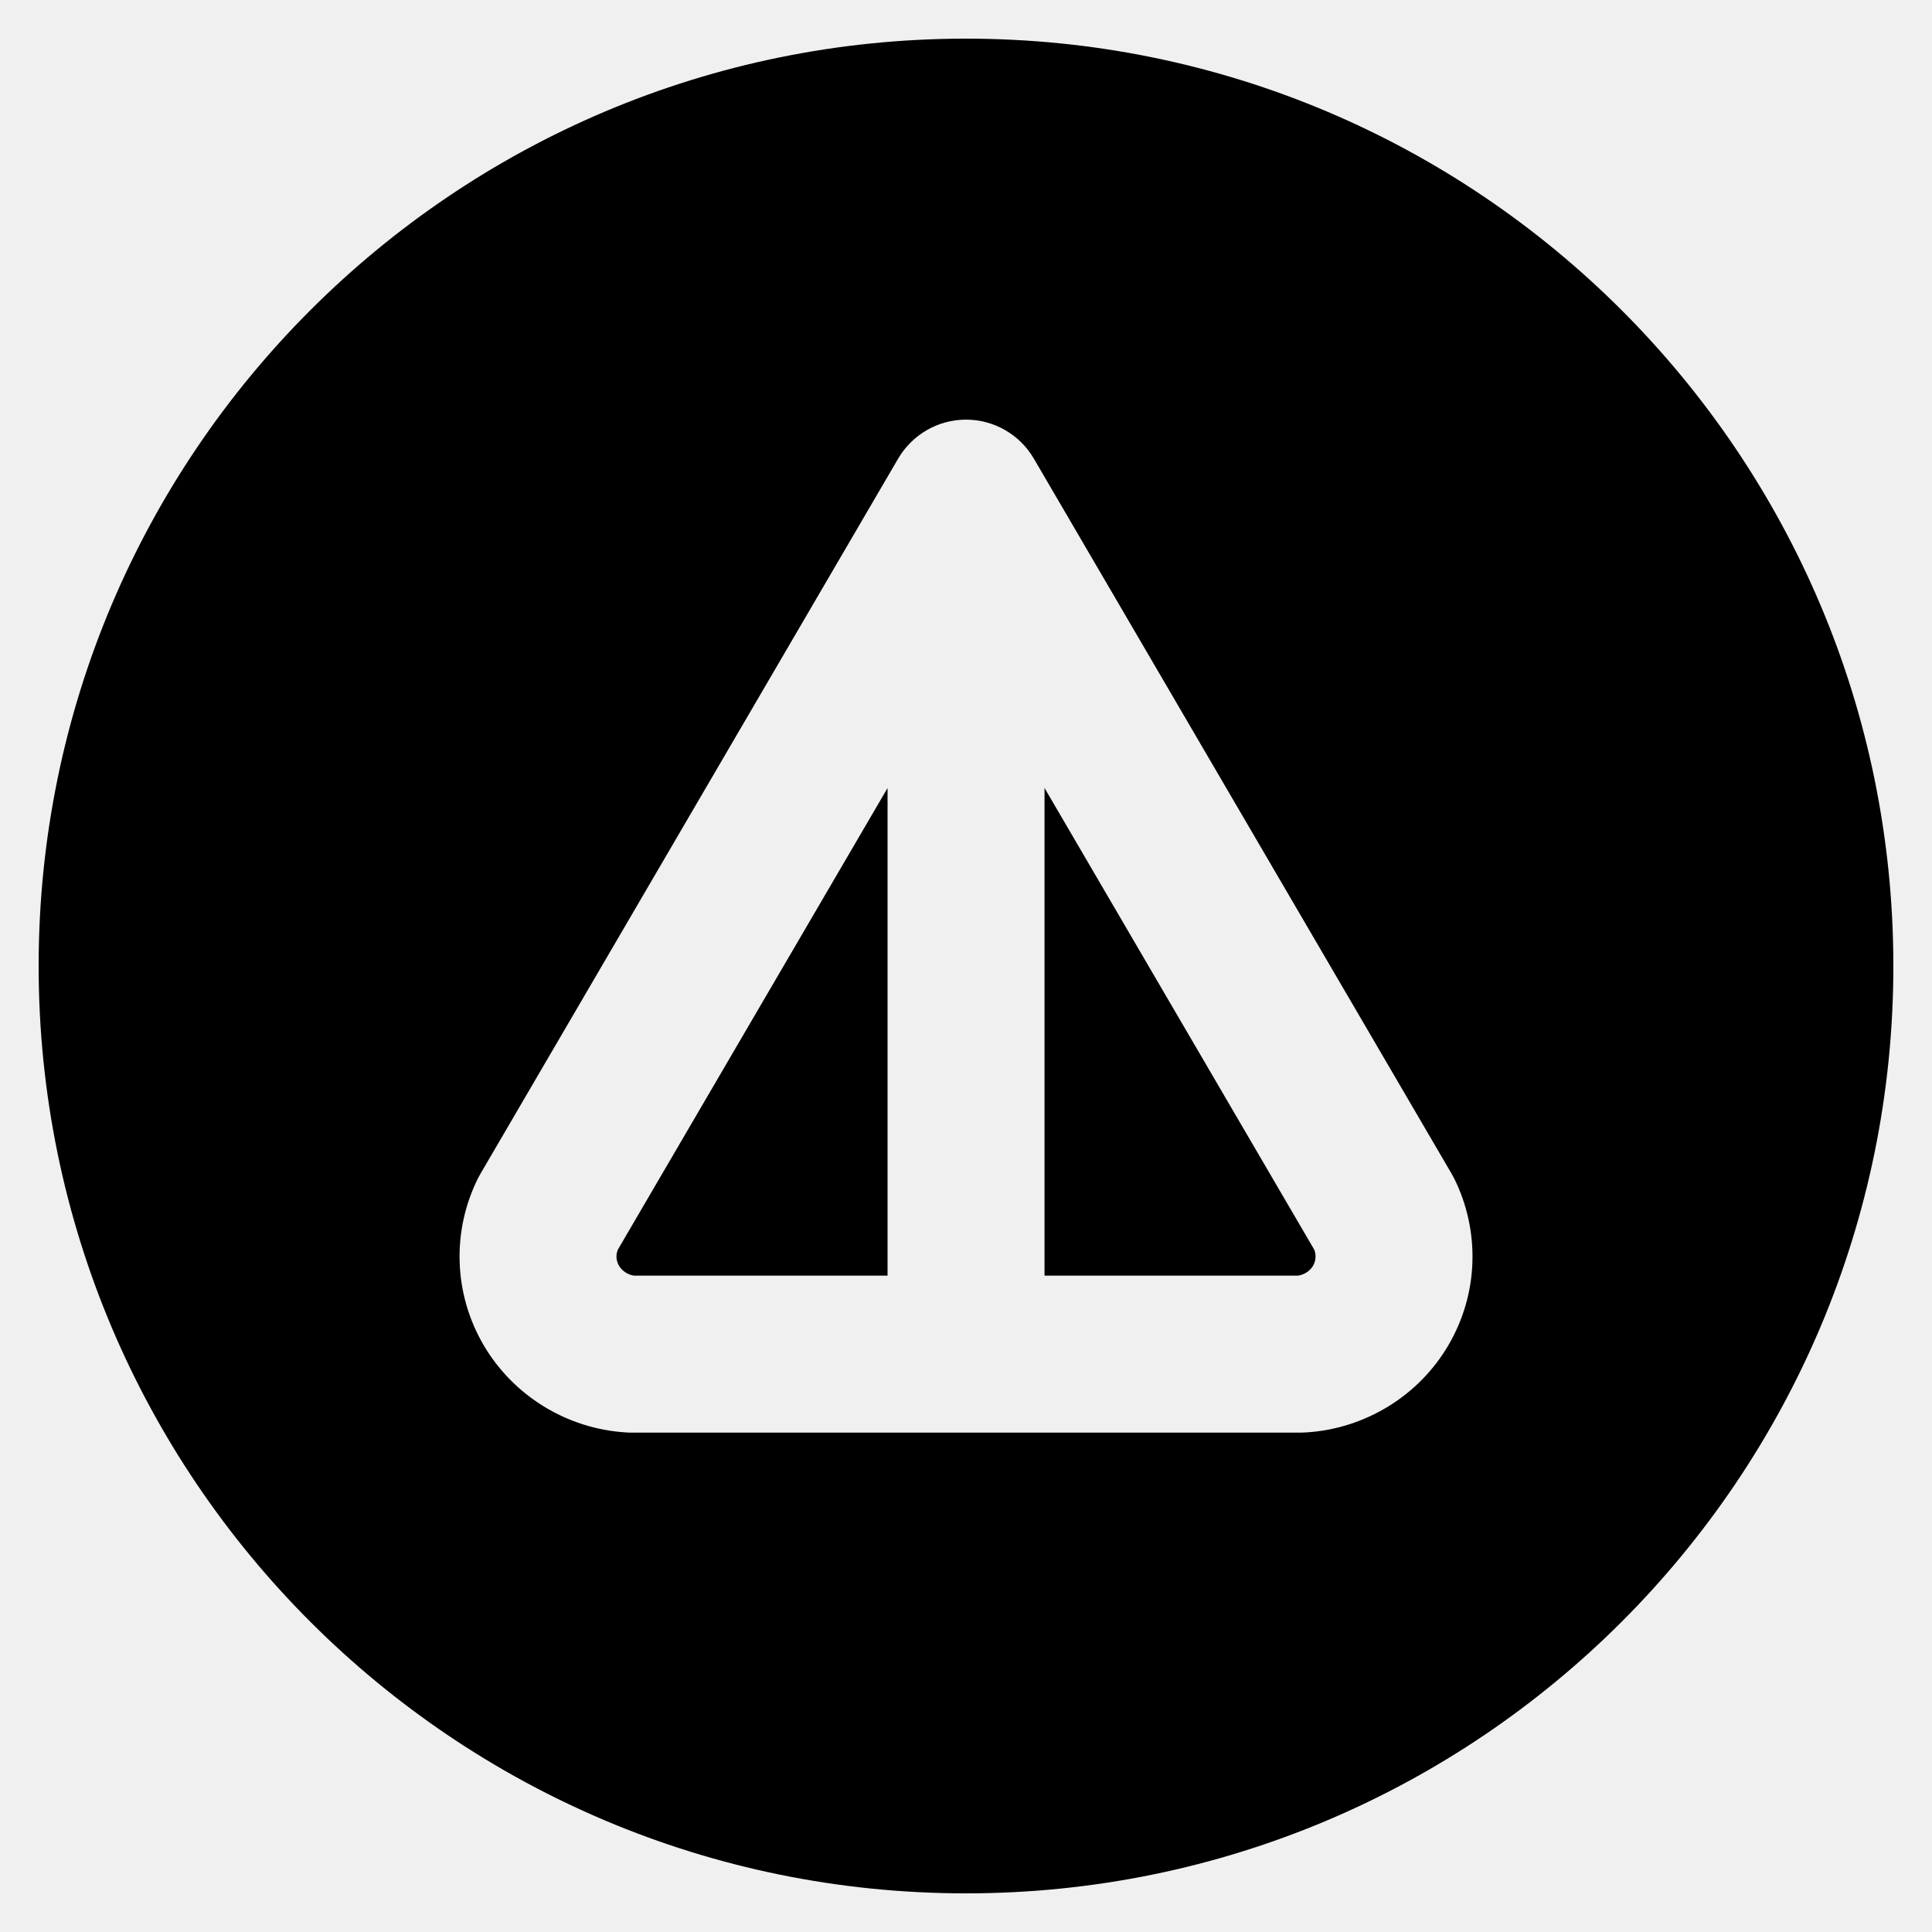
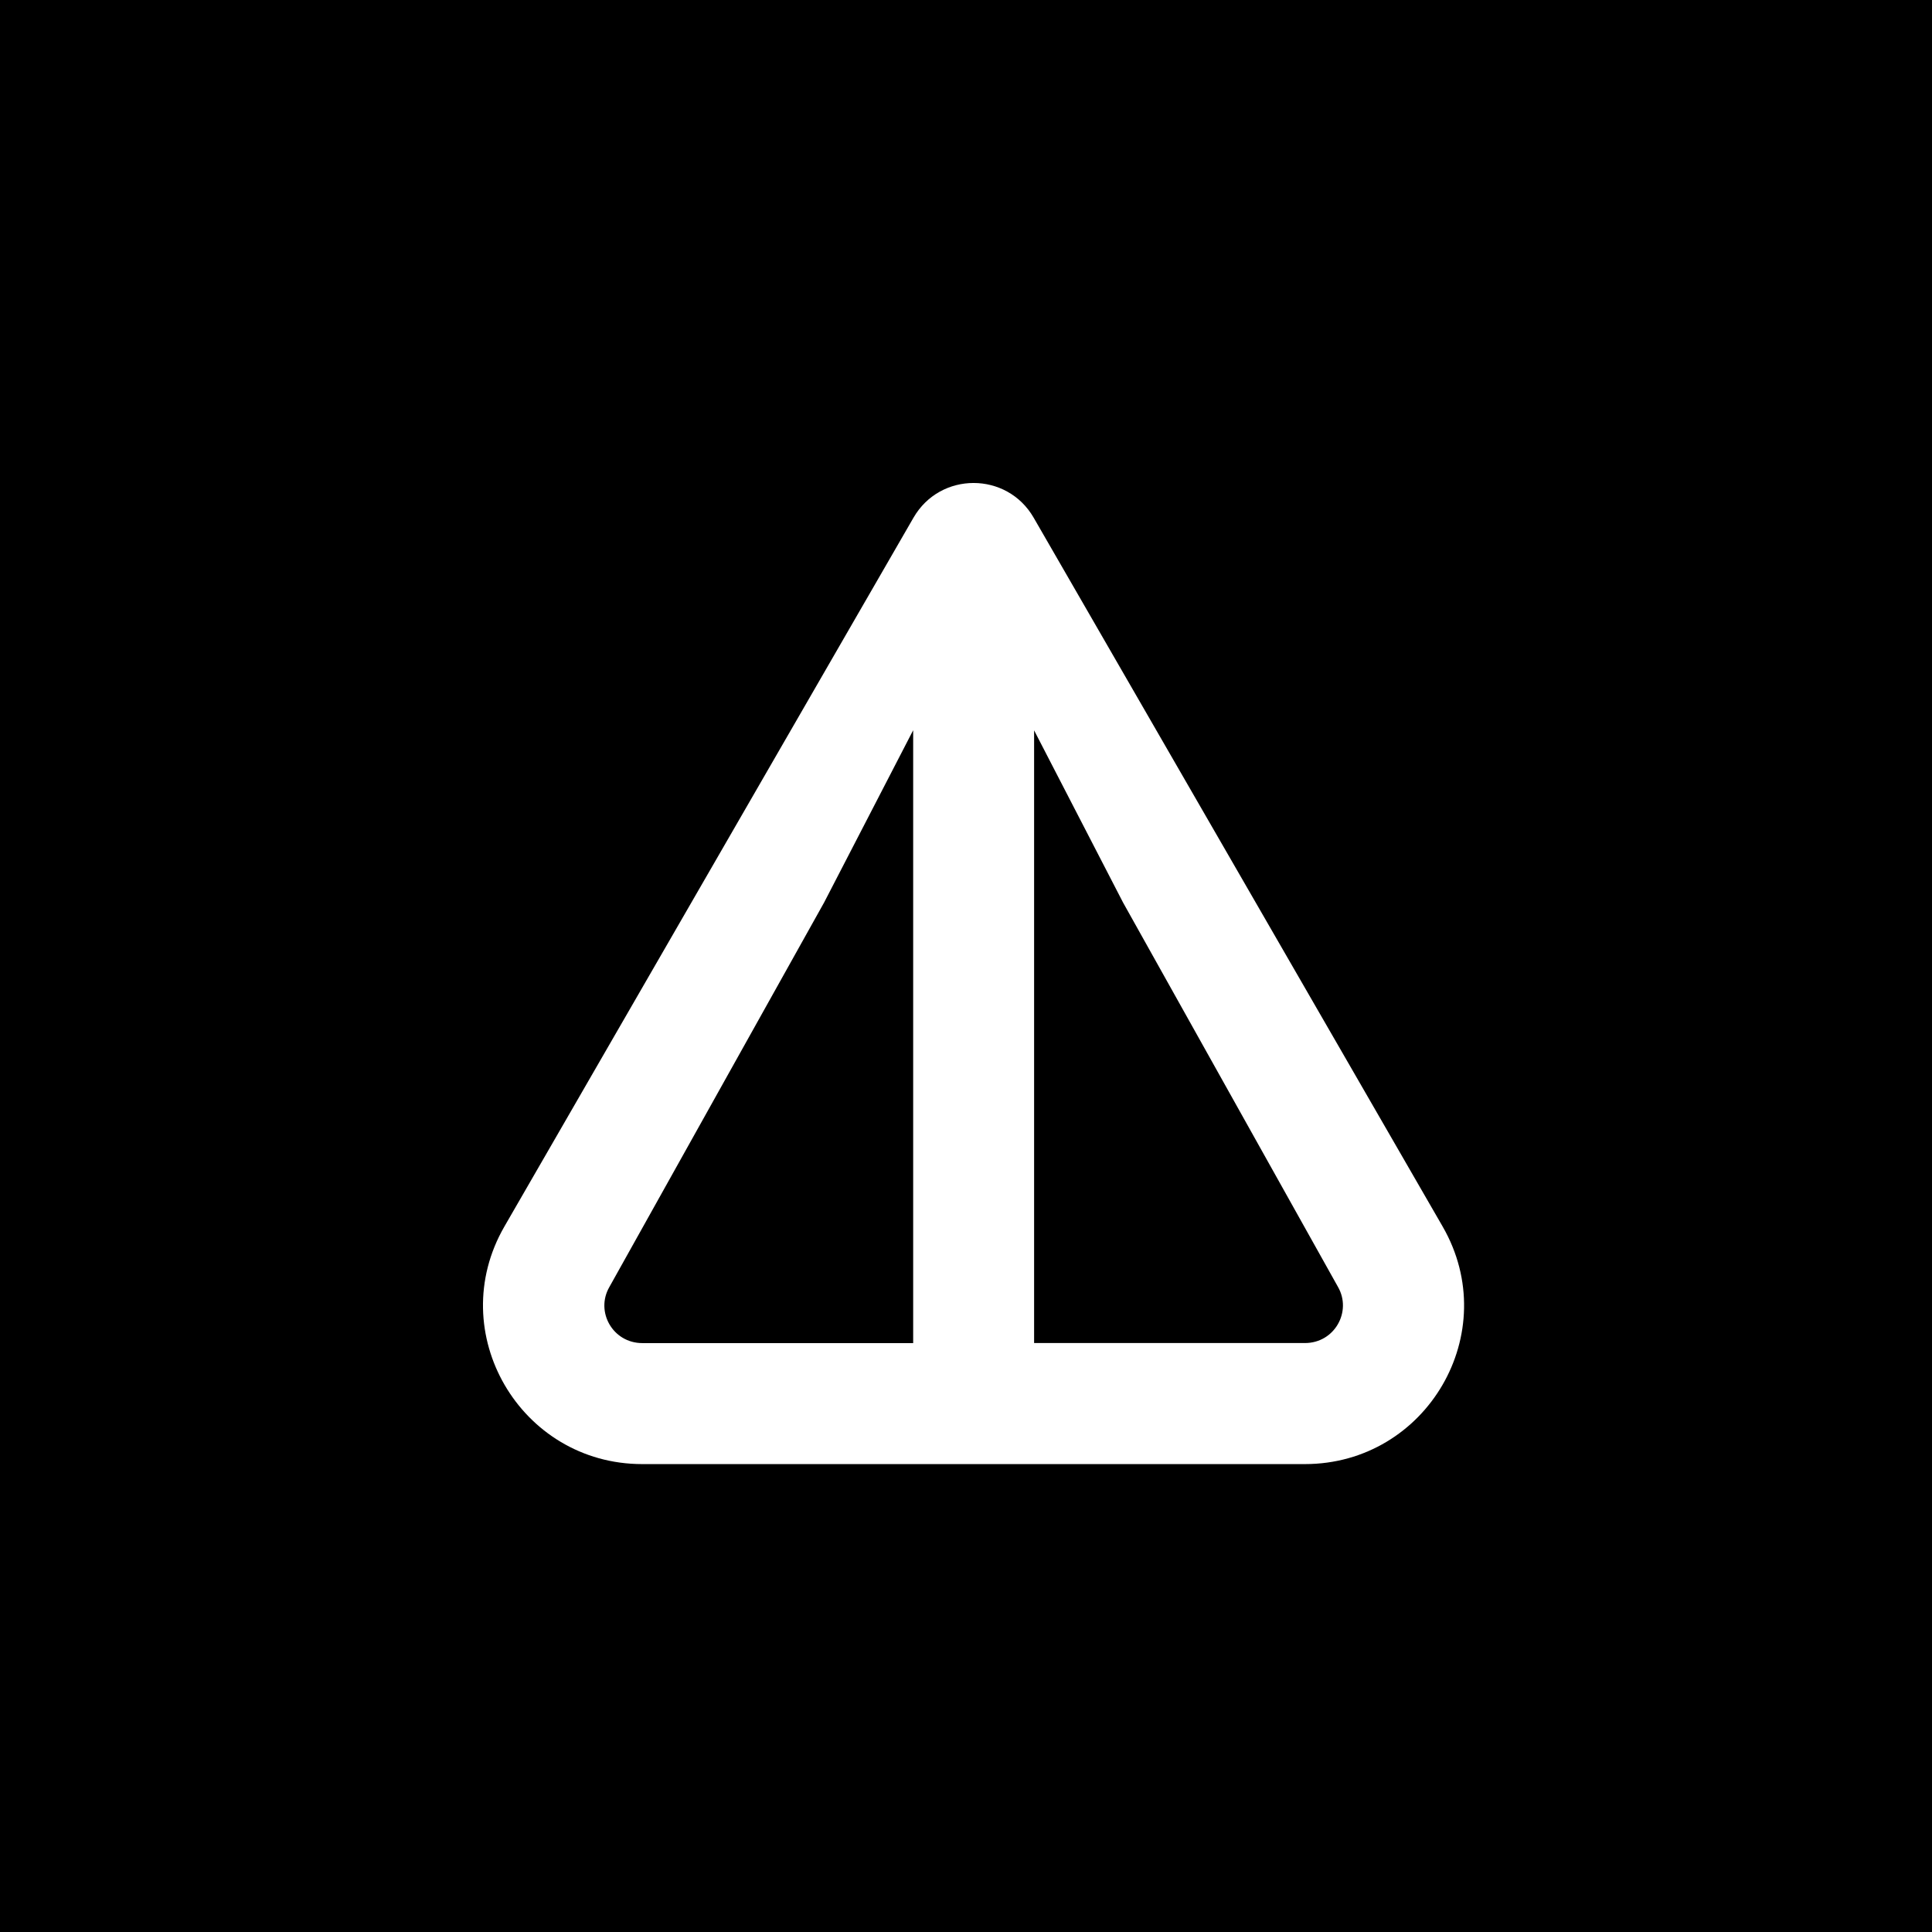
- <svg xmlns="http://www.w3.org/2000/svg" width="24" height="24" viewBox="0 0 25 24" fill="none">
-   <path d="M7.994 15.672L11.485 9.697L11.485 16.007H8.206C8.167 16.001 8.13 15.988 8.098 15.968C8.061 15.945 8.031 15.914 8.01 15.879C7.989 15.843 7.979 15.805 7.977 15.767C7.976 15.735 7.982 15.703 7.994 15.672Z" fill="black" />
-   <path d="M16.795 16.007H13.516L13.516 9.696L17.007 15.672C17.019 15.702 17.024 15.735 17.023 15.767C17.022 15.805 17.011 15.844 16.991 15.879C16.97 15.914 16.94 15.945 16.902 15.968C16.87 15.988 16.834 16.001 16.795 16.007Z" fill="black" />
-   <path fill-rule="evenodd" clip-rule="evenodd" d="M12.5 24C19.127 24 24.5 18.627 24.5 12C24.5 5.373 19.127 0 12.5 0C5.873 0 0.5 5.373 0.5 12C0.5 18.627 5.873 24 12.5 24ZM13.377 5.433C13.195 5.122 12.861 4.93 12.5 4.93C12.139 4.93 11.806 5.122 11.623 5.433L6.218 14.687C6.207 14.706 6.196 14.725 6.186 14.745C6.018 15.082 5.935 15.456 5.948 15.833C5.96 16.211 6.067 16.579 6.257 16.904C6.447 17.229 6.715 17.501 7.035 17.698C7.355 17.895 7.719 18.011 8.093 18.035C8.115 18.037 8.138 18.038 8.16 18.038H16.841C16.863 18.038 16.885 18.037 16.908 18.035C17.282 18.011 17.645 17.895 17.966 17.698C18.286 17.502 18.554 17.229 18.744 16.904C18.934 16.578 19.041 16.21 19.053 15.833C19.065 15.456 18.983 15.082 18.815 14.745C18.805 14.725 18.794 14.706 18.783 14.687L13.377 5.433Z" fill="black" />
+ <svg xmlns="http://www.w3.org/2000/svg" width="32" height="32" viewBox="0 0 32 32" fill="none">
+   <rect width="32" height="32" fill="black" />
+   <path d="M10.638 24.25L21.613 24.25C23.63 24.25 24.909 22.073 23.894 20.314L17.121 8.575C16.679 7.808 15.572 7.808 15.13 8.575L8.355 20.314C7.341 22.071 8.62 24.25 10.637 24.25L10.638 24.25ZM17.127 12.095L18.602 14.95L22.161 21.315C22.395 21.723 22.105 22.245 21.614 22.245L17.128 22.245L17.128 12.094L17.127 12.095ZM10.093 21.317L13.65 14.948L15.125 12.095L15.125 22.246L10.64 22.246C10.148 22.246 9.858 21.724 10.093 21.317Z" fill="white" />
</svg>
